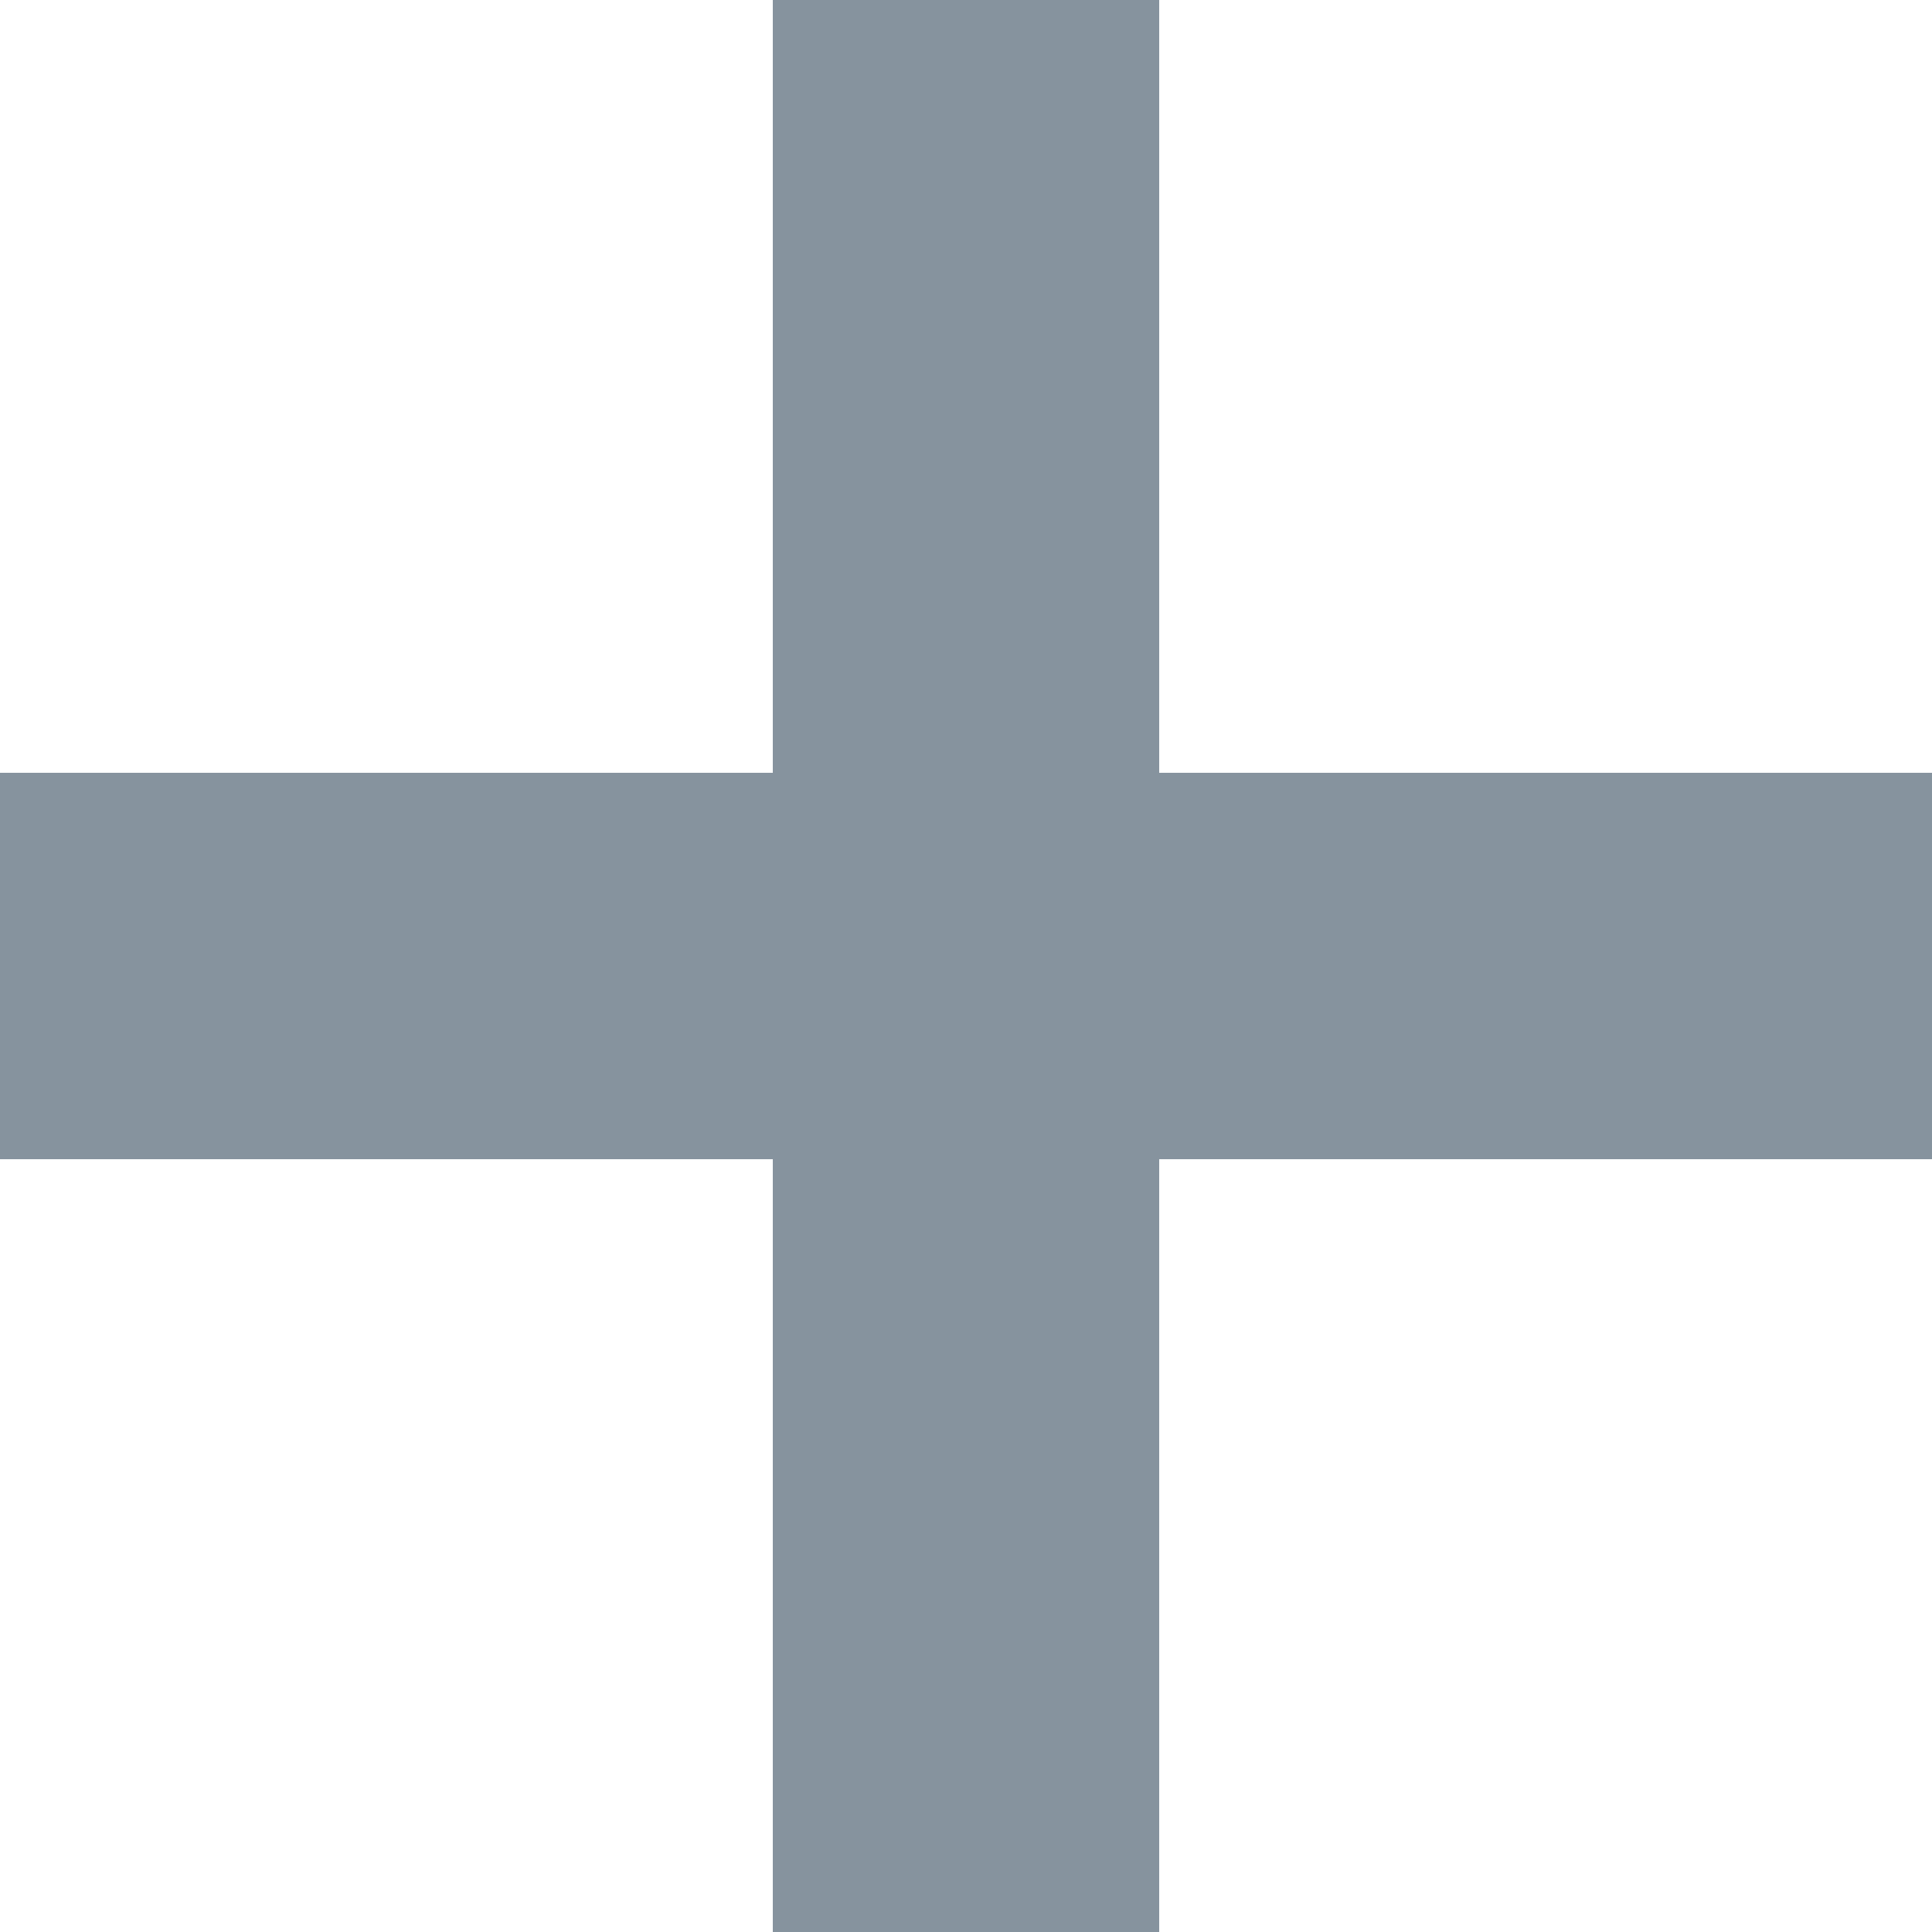
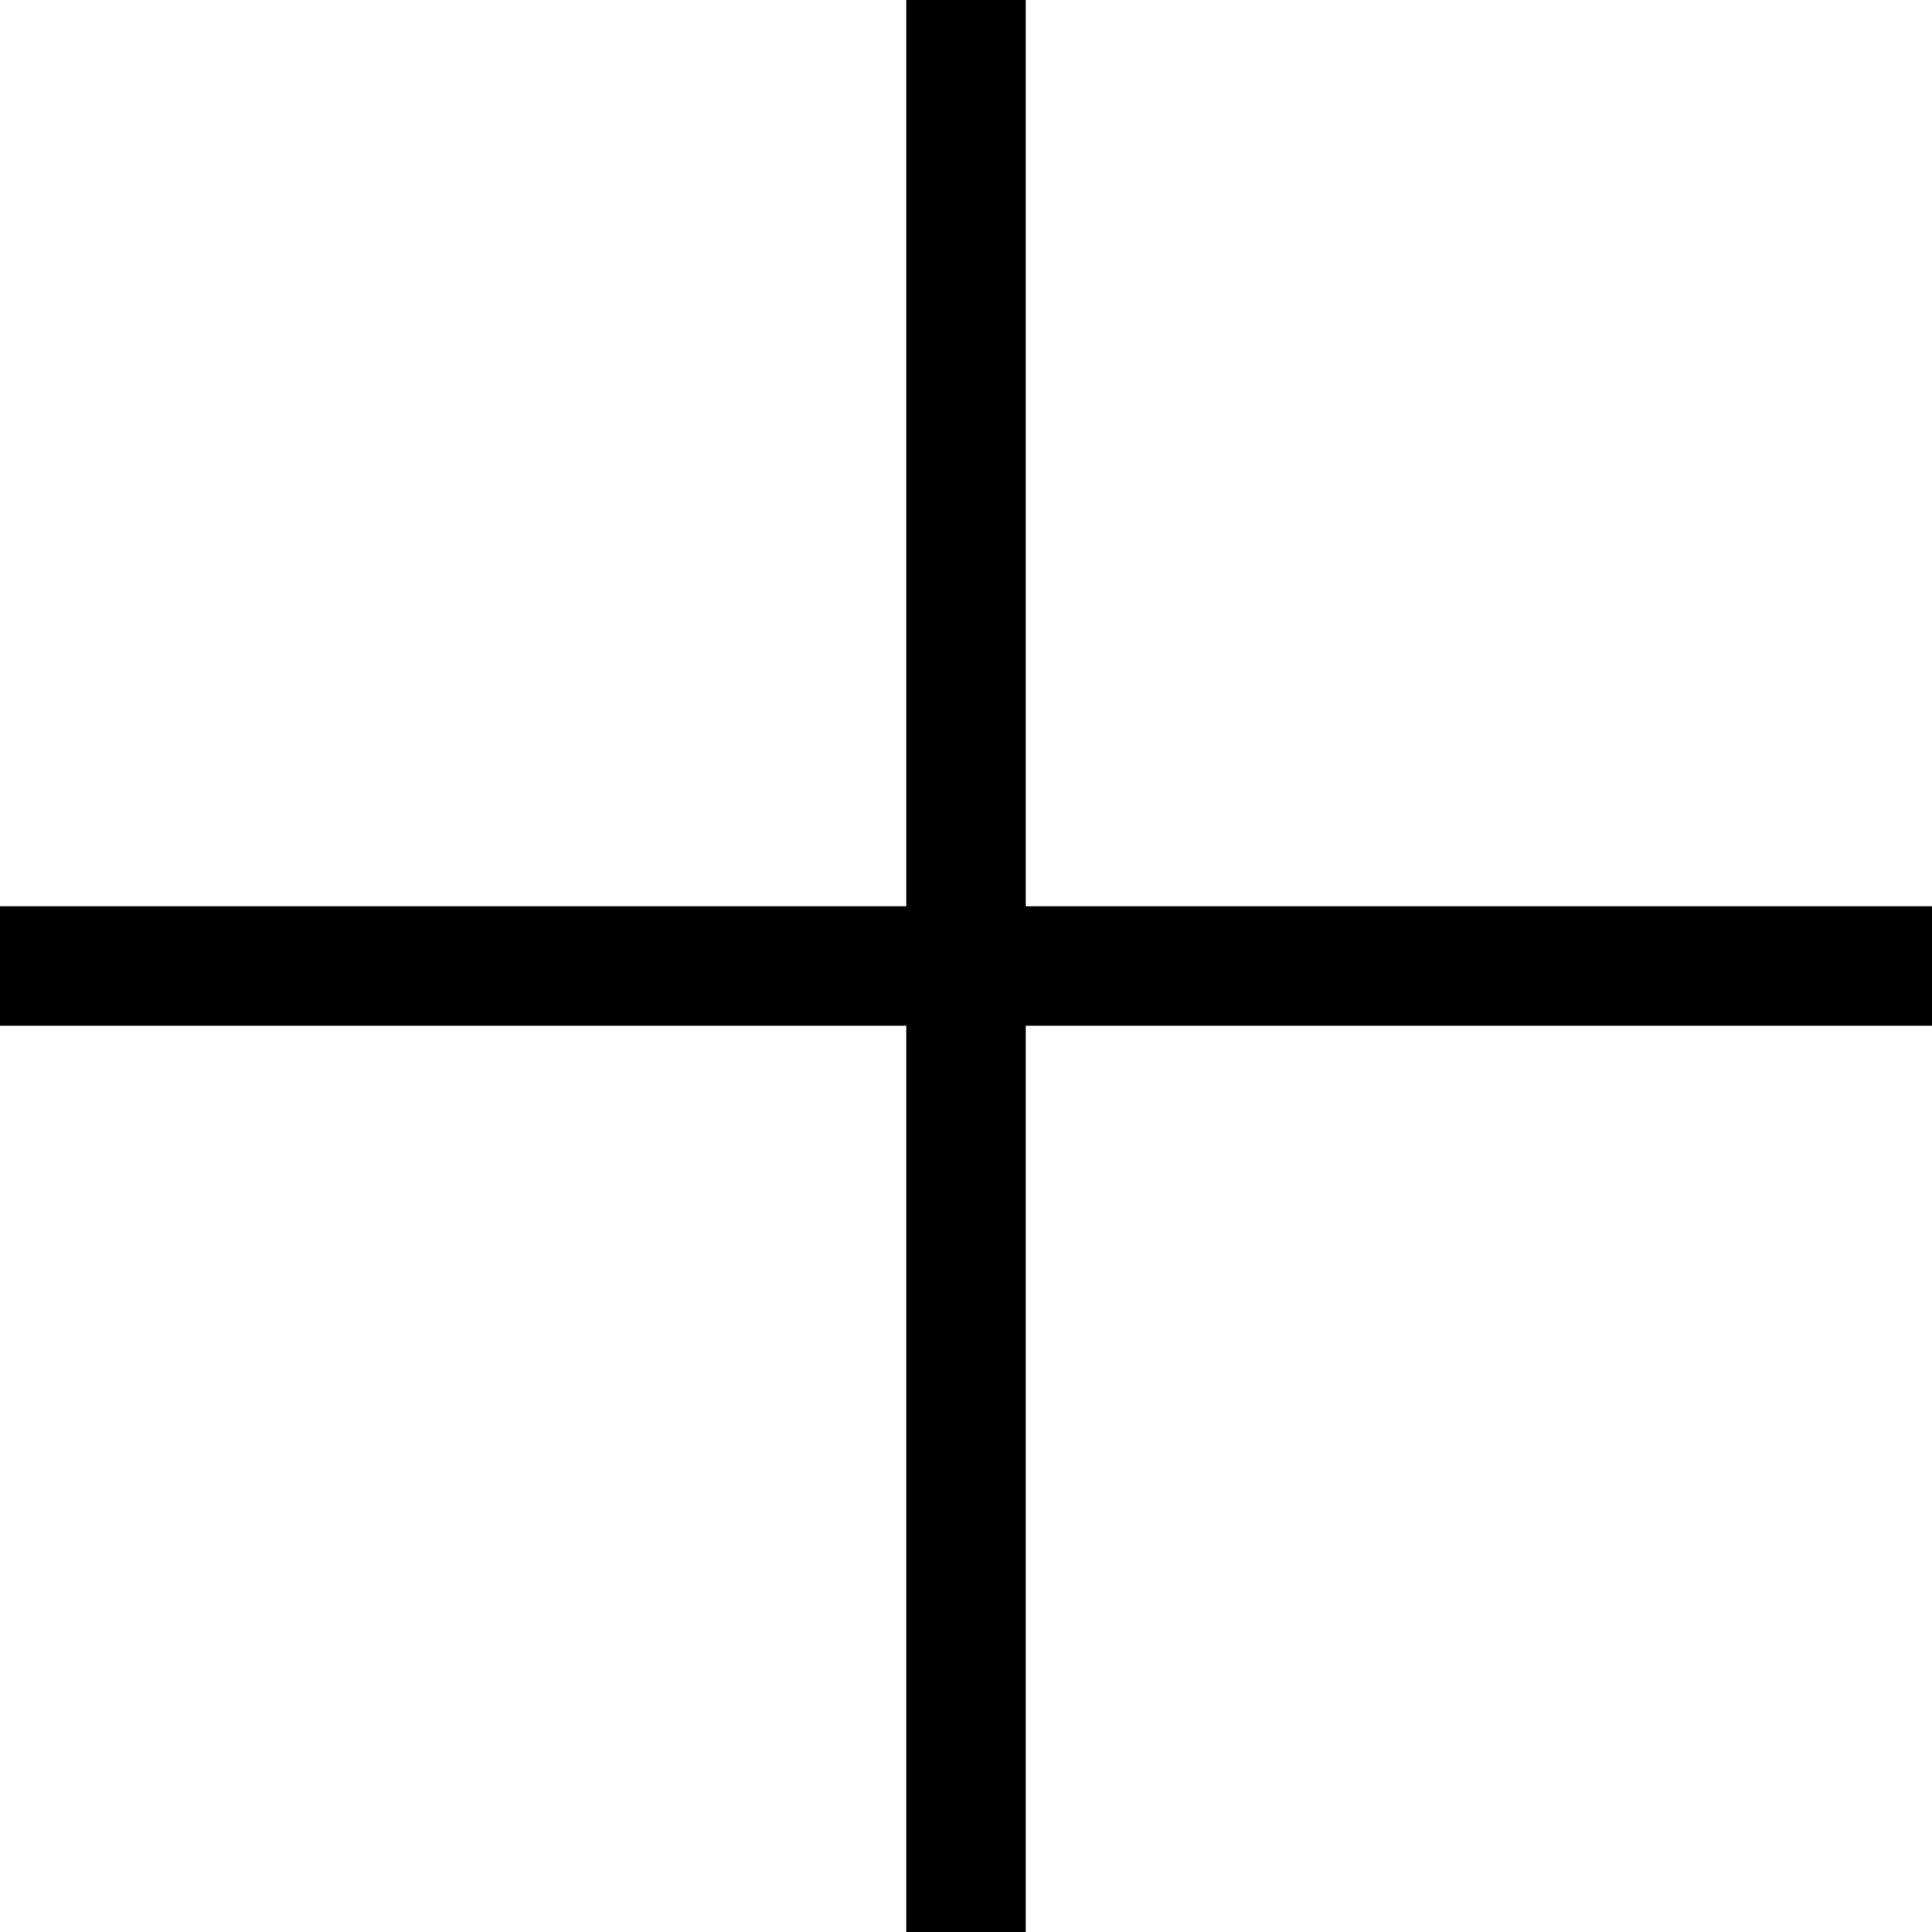
- <svg xmlns="http://www.w3.org/2000/svg" width="10px" height="10px" viewBox="0 0 10 10" version="1.1">
-   <defs />
-   <g id="Page-1" stroke="none" stroke-width="1" fill="none" fill-rule="evenodd">
-     <g id="Ecommerce" transform="translate(-649, -5888)" fill="#86939E">
-       <g id="Cart-#1-Copy" transform="translate(150, 5772)">
-         <g id="#1" transform="translate(30, 81)">
-           <g id="QTY" transform="translate(459, 25)">
-             <path d="M14,14 L10,14 L10,16 L14,16 L14,20 L16,20 L16,16 L20,16 L20,14 L16,14 L16,10 L14,10 L14,14 Z" id="Icon" />
-           </g>
-         </g>
-       </g>
-     </g>
-   </g>
+ <svg xmlns="http://www.w3.org/2000/svg" version="1.1" id="Layer_1" x="0px" y="0px" viewBox="0 0 485 485" style="enable-background:new 0 0 485 485;" xml:space="preserve">
+   <polygon points="485,227.5 257.5,227.5 257.5,0 227.5,0 227.5,227.5 0,227.5 0,257.5 227.5,257.5 227.5,485 257.5,485 257.5,257.5   485,257.5 " />
+   <g>
+ </g>
+   <g>
+ </g>
+   <g>
+ </g>
+   <g>
+ </g>
+   <g>
+ </g>
+   <g>
+ </g>
+   <g>
+ </g>
+   <g>
+ </g>
+   <g>
+ </g>
+   <g>
+ </g>
+   <g>
+ </g>
+   <g>
+ </g>
+   <g>
+ </g>
+   <g>
+ </g>
+   <g>
+ </g>
</svg>
